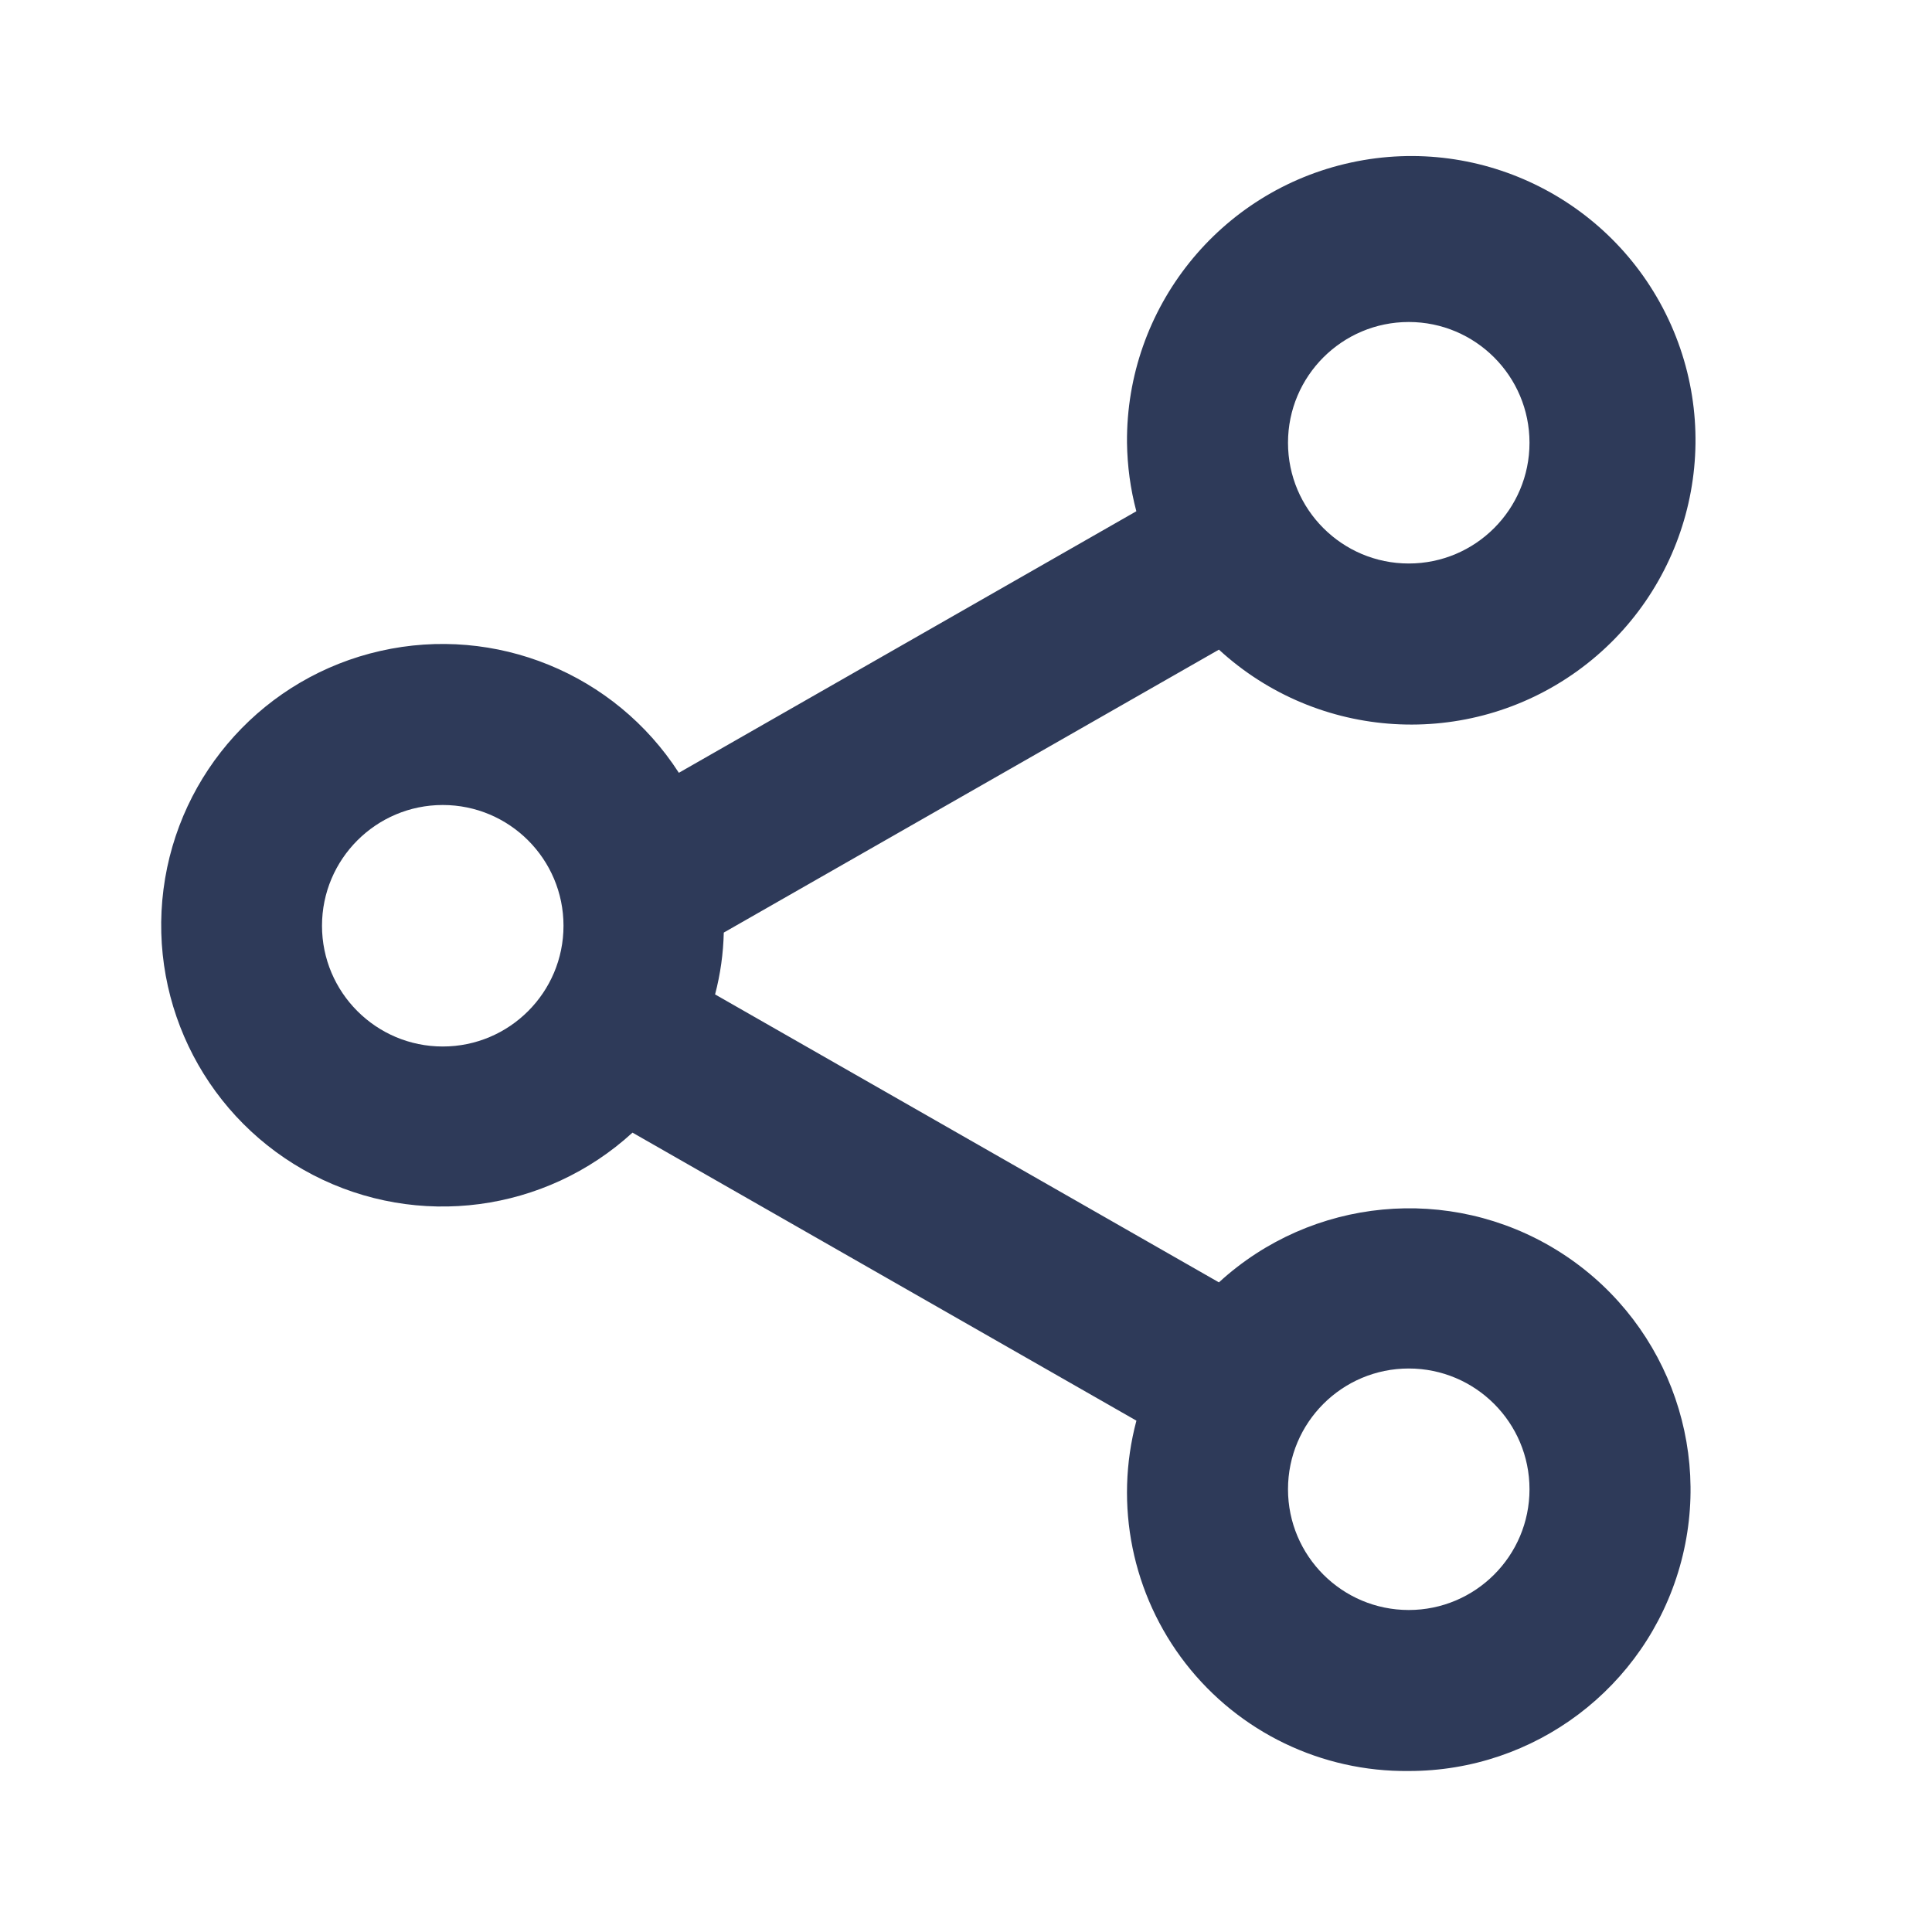
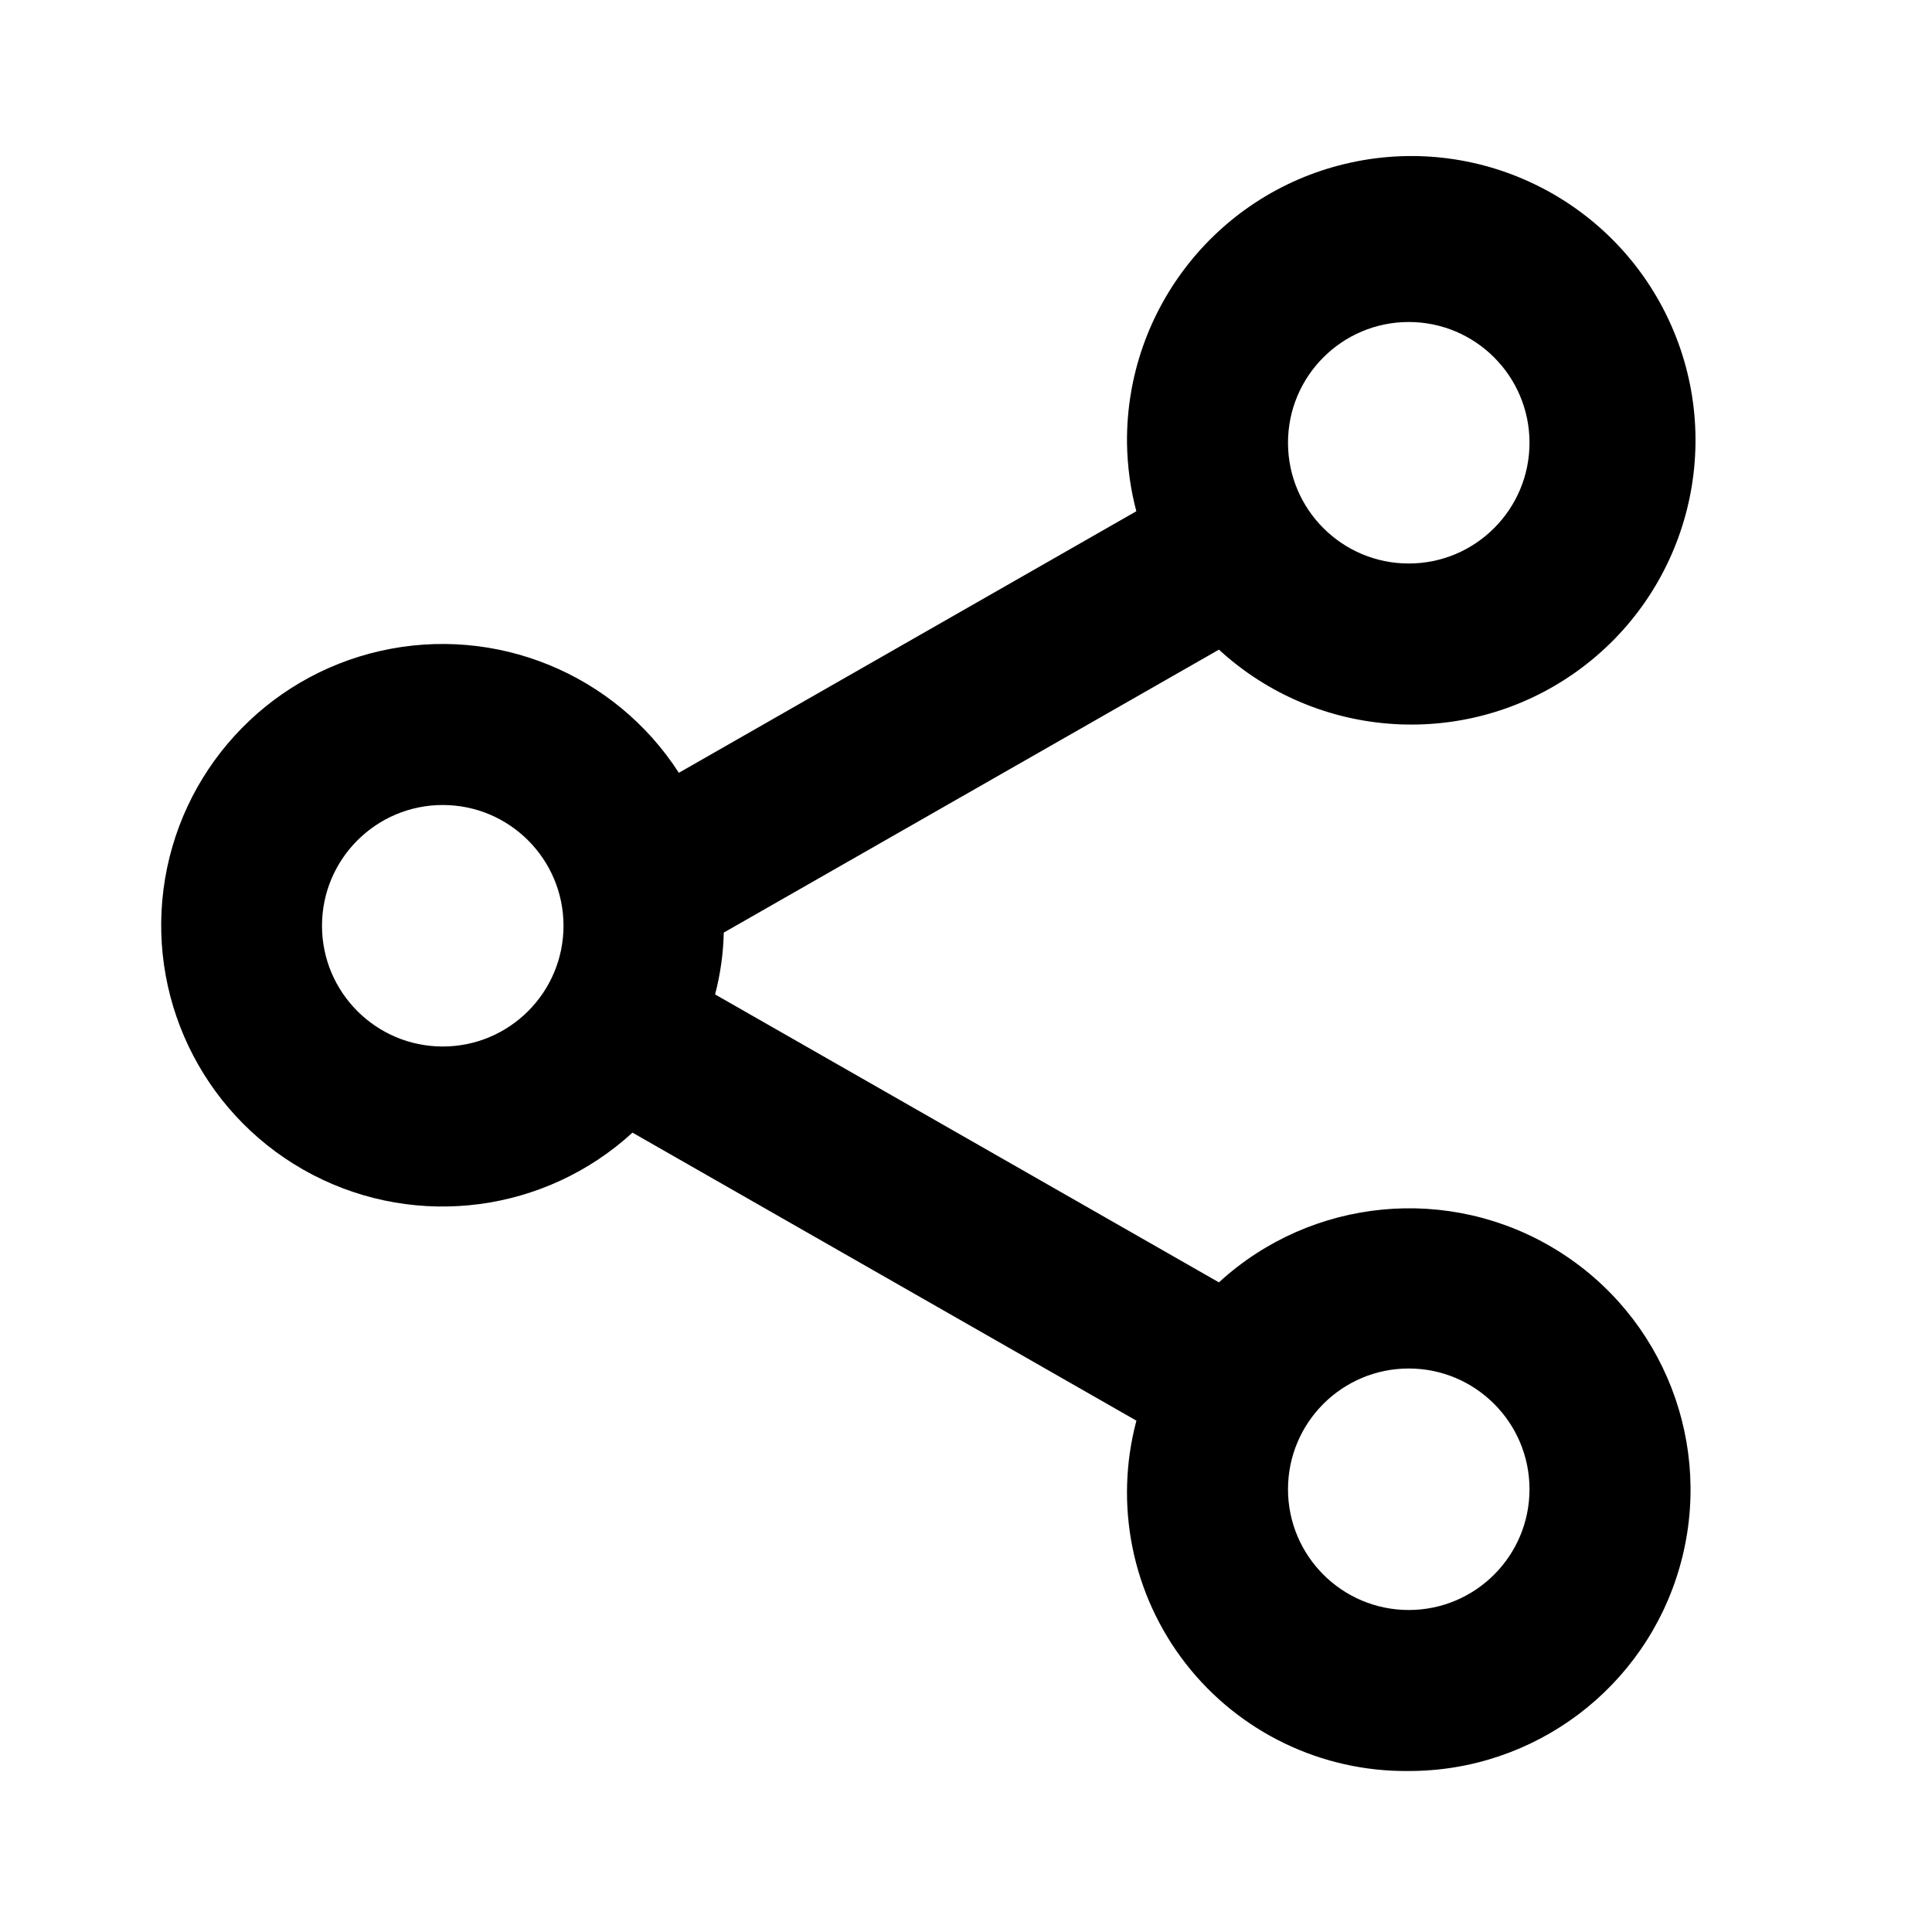
- <svg xmlns="http://www.w3.org/2000/svg" width="24" height="24" viewBox="0 0 24 24" fill="none">
-   <path d="M17.5 22C16.418 22.012 15.392 21.518 14.728 20.664C14.064 19.809 13.838 18.694 14.117 17.648L7.857 14.07C6.775 15.061 5.19 15.271 3.887 14.595C2.585 13.919 1.844 12.502 2.031 11.047C2.219 9.592 3.295 8.409 4.726 8.086C6.157 7.762 7.638 8.367 8.433 9.6L14.116 6.351C14.042 6.073 14.004 5.787 14 5.5C13.986 3.827 15.148 2.373 16.783 2.019C18.419 1.664 20.078 2.507 20.758 4.036C21.437 5.565 20.95 7.361 19.591 8.338C18.232 9.314 16.374 9.202 15.142 8.07L8.991 11.585C8.985 11.844 8.949 12.102 8.883 12.353L15.142 15.93C16.294 14.873 18.009 14.709 19.34 15.53C20.671 16.351 21.295 17.957 20.867 19.461C20.439 20.965 19.064 22.002 17.5 22ZM17.5 17C16.672 17 16 17.672 16 18.5C16 19.328 16.672 20 17.5 20C18.328 20 19 19.328 19 18.5C19 17.672 18.328 17 17.5 17ZM5.5 10C4.672 10 4 10.672 4 11.5C4 12.328 4.672 13 5.5 13C6.328 13 7 12.328 7 11.5C7 10.672 6.328 10 5.5 10ZM17.5 4C16.672 4 16 4.672 16 5.5C16 6.328 16.672 7 17.5 7C18.328 7 19 6.328 19 5.5C19 4.672 18.328 4 17.5 4Z" fill="#2E3A59" />
+ <svg xmlns="http://www.w3.org/2000/svg" viewBox="0 0 24 24">
+   <path d="M17.5 22C16.418 22.012 15.392 21.518 14.728 20.664C14.064 19.809 13.838 18.694 14.117 17.648L7.857 14.07C6.775 15.061 5.19 15.271 3.887 14.595C2.585 13.919 1.844 12.502 2.031 11.047C2.219 9.592 3.295 8.409 4.726 8.086C6.157 7.762 7.638 8.367 8.433 9.6L14.116 6.351C14.042 6.073 14.004 5.787 14 5.5C13.986 3.827 15.148 2.373 16.783 2.019C18.419 1.664 20.078 2.507 20.758 4.036C21.437 5.565 20.95 7.361 19.591 8.338C18.232 9.314 16.374 9.202 15.142 8.07L8.991 11.585C8.985 11.844 8.949 12.102 8.883 12.353L15.142 15.93C16.294 14.873 18.009 14.709 19.34 15.53C20.671 16.351 21.295 17.957 20.867 19.461C20.439 20.965 19.064 22.002 17.5 22ZM17.5 17C16.672 17 16 17.672 16 18.5C16 19.328 16.672 20 17.5 20C18.328 20 19 19.328 19 18.5C19 17.672 18.328 17 17.5 17ZM5.5 10C4.672 10 4 10.672 4 11.5C4 12.328 4.672 13 5.5 13C6.328 13 7 12.328 7 11.5C7 10.672 6.328 10 5.5 10ZM17.5 4C16.672 4 16 4.672 16 5.5C16 6.328 16.672 7 17.5 7C18.328 7 19 6.328 19 5.5C19 4.672 18.328 4 17.5 4Z" />
</svg>
